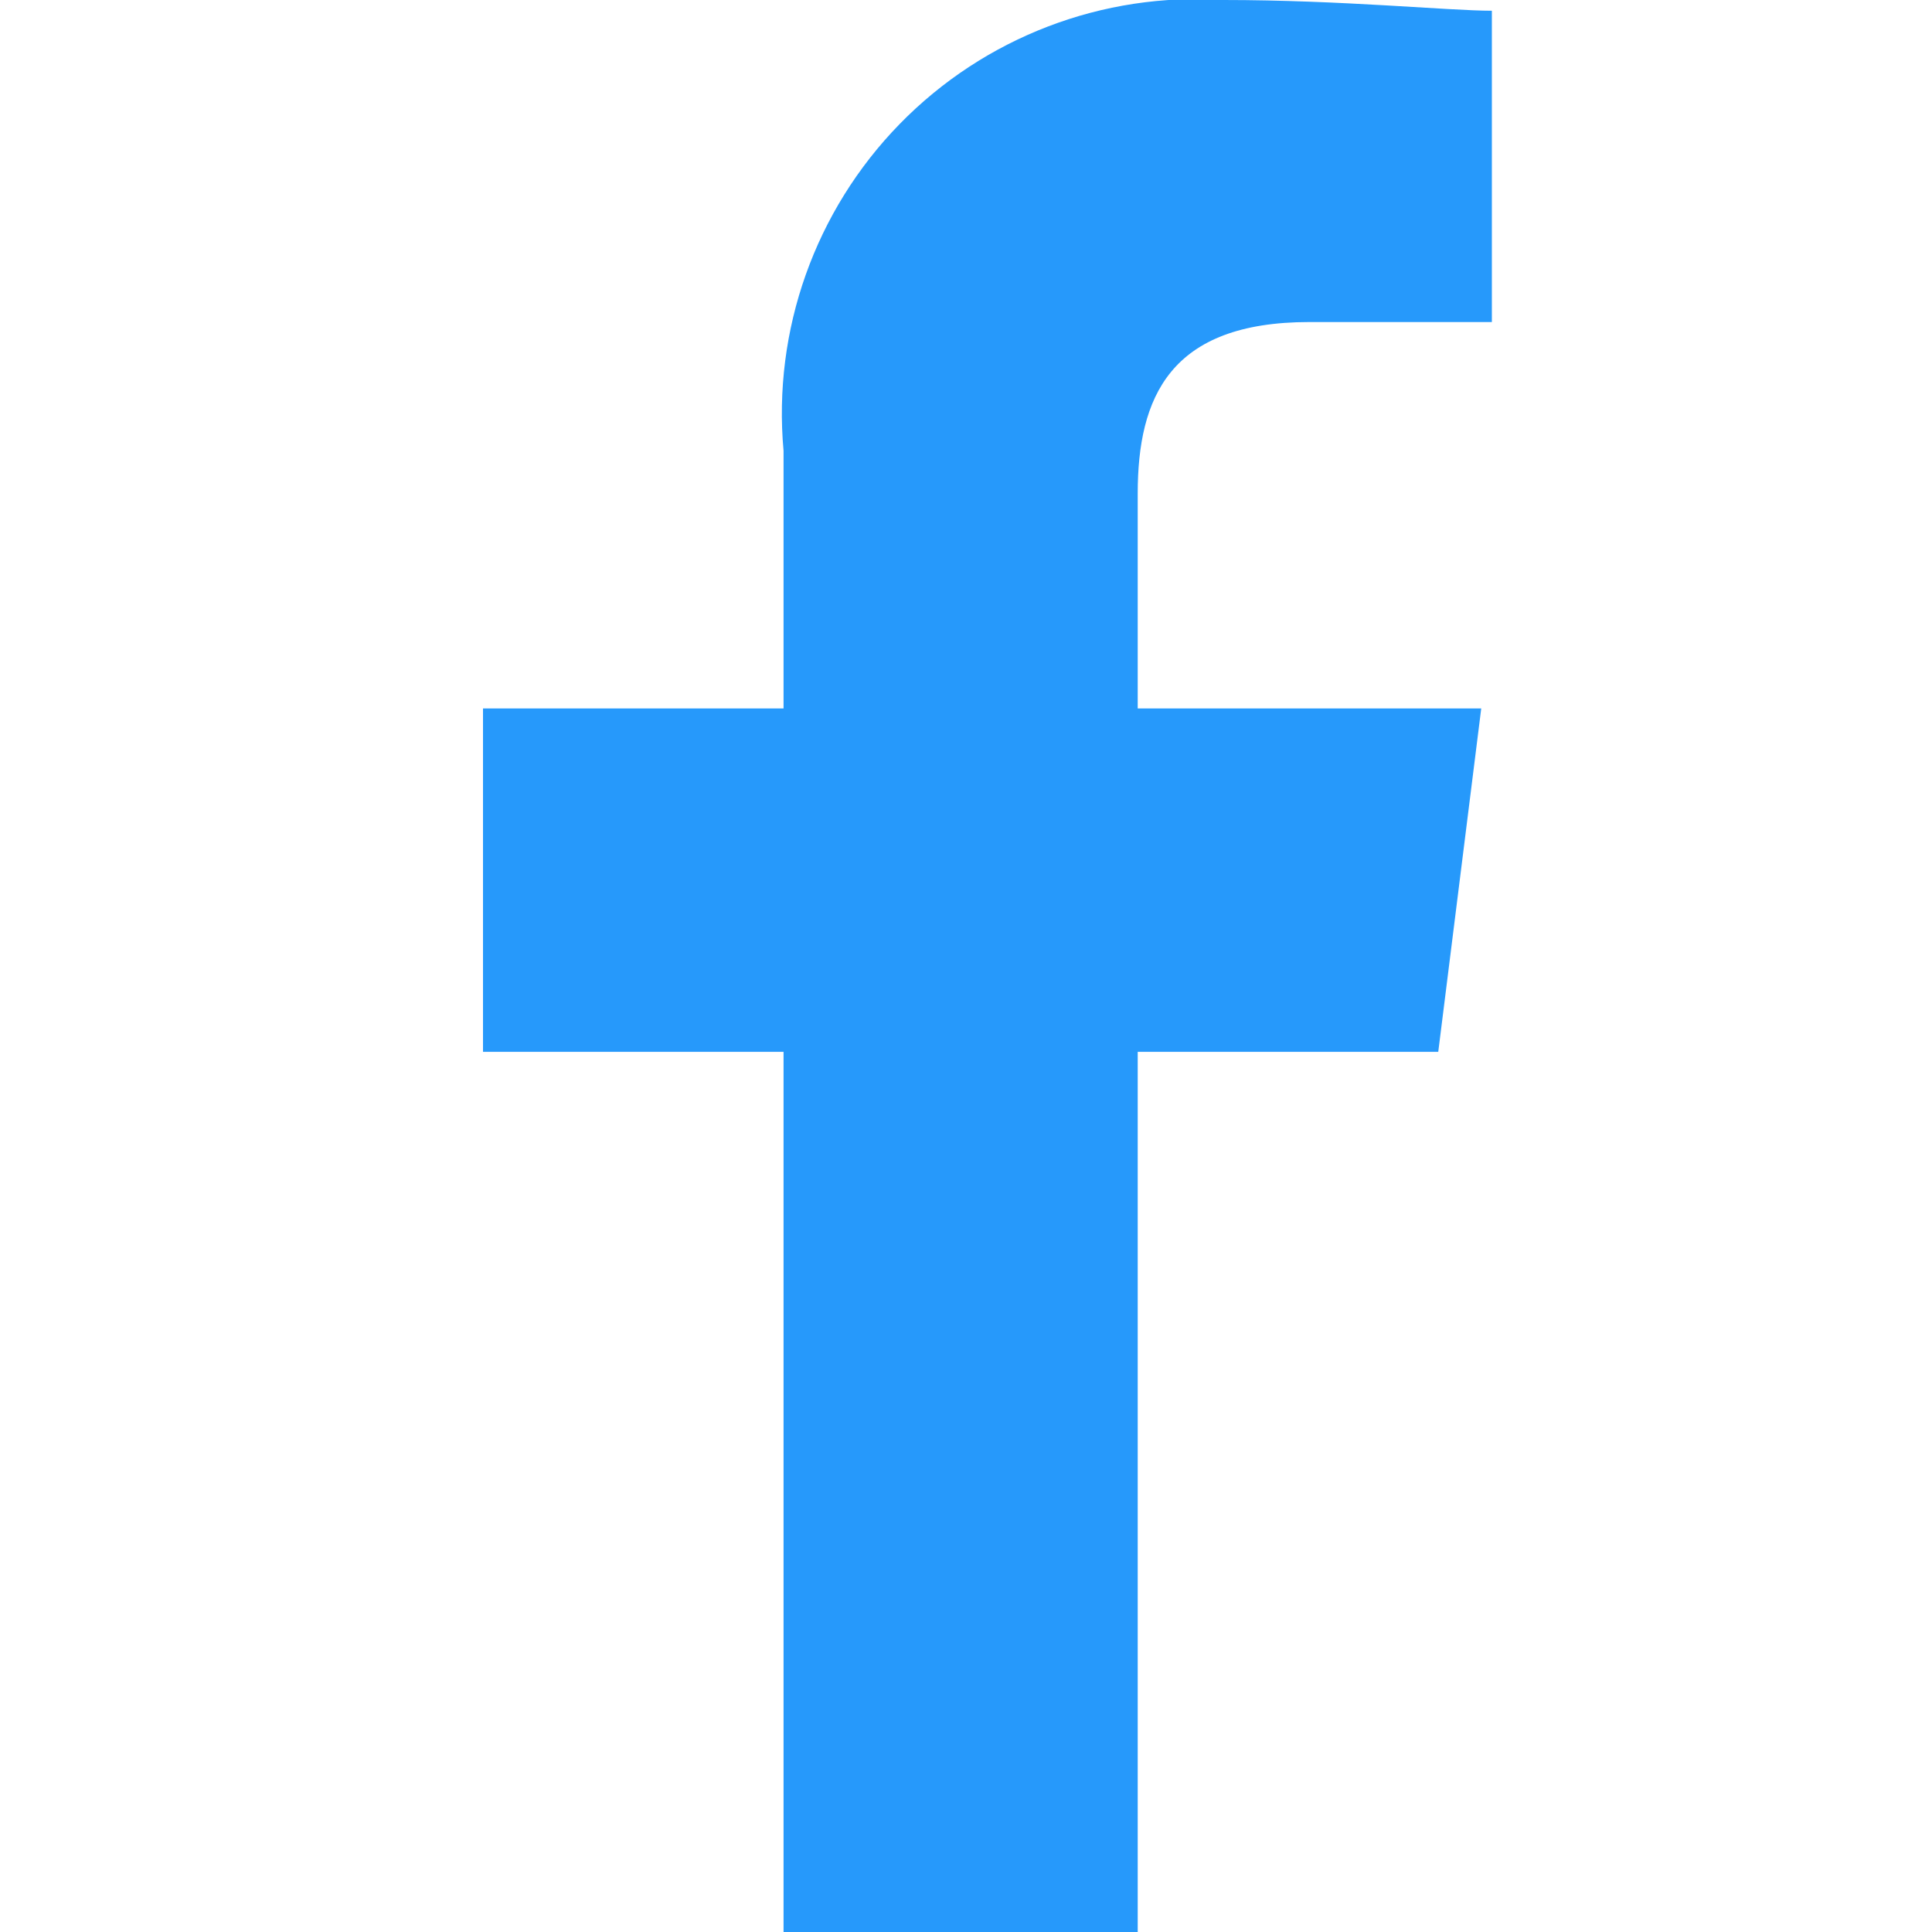
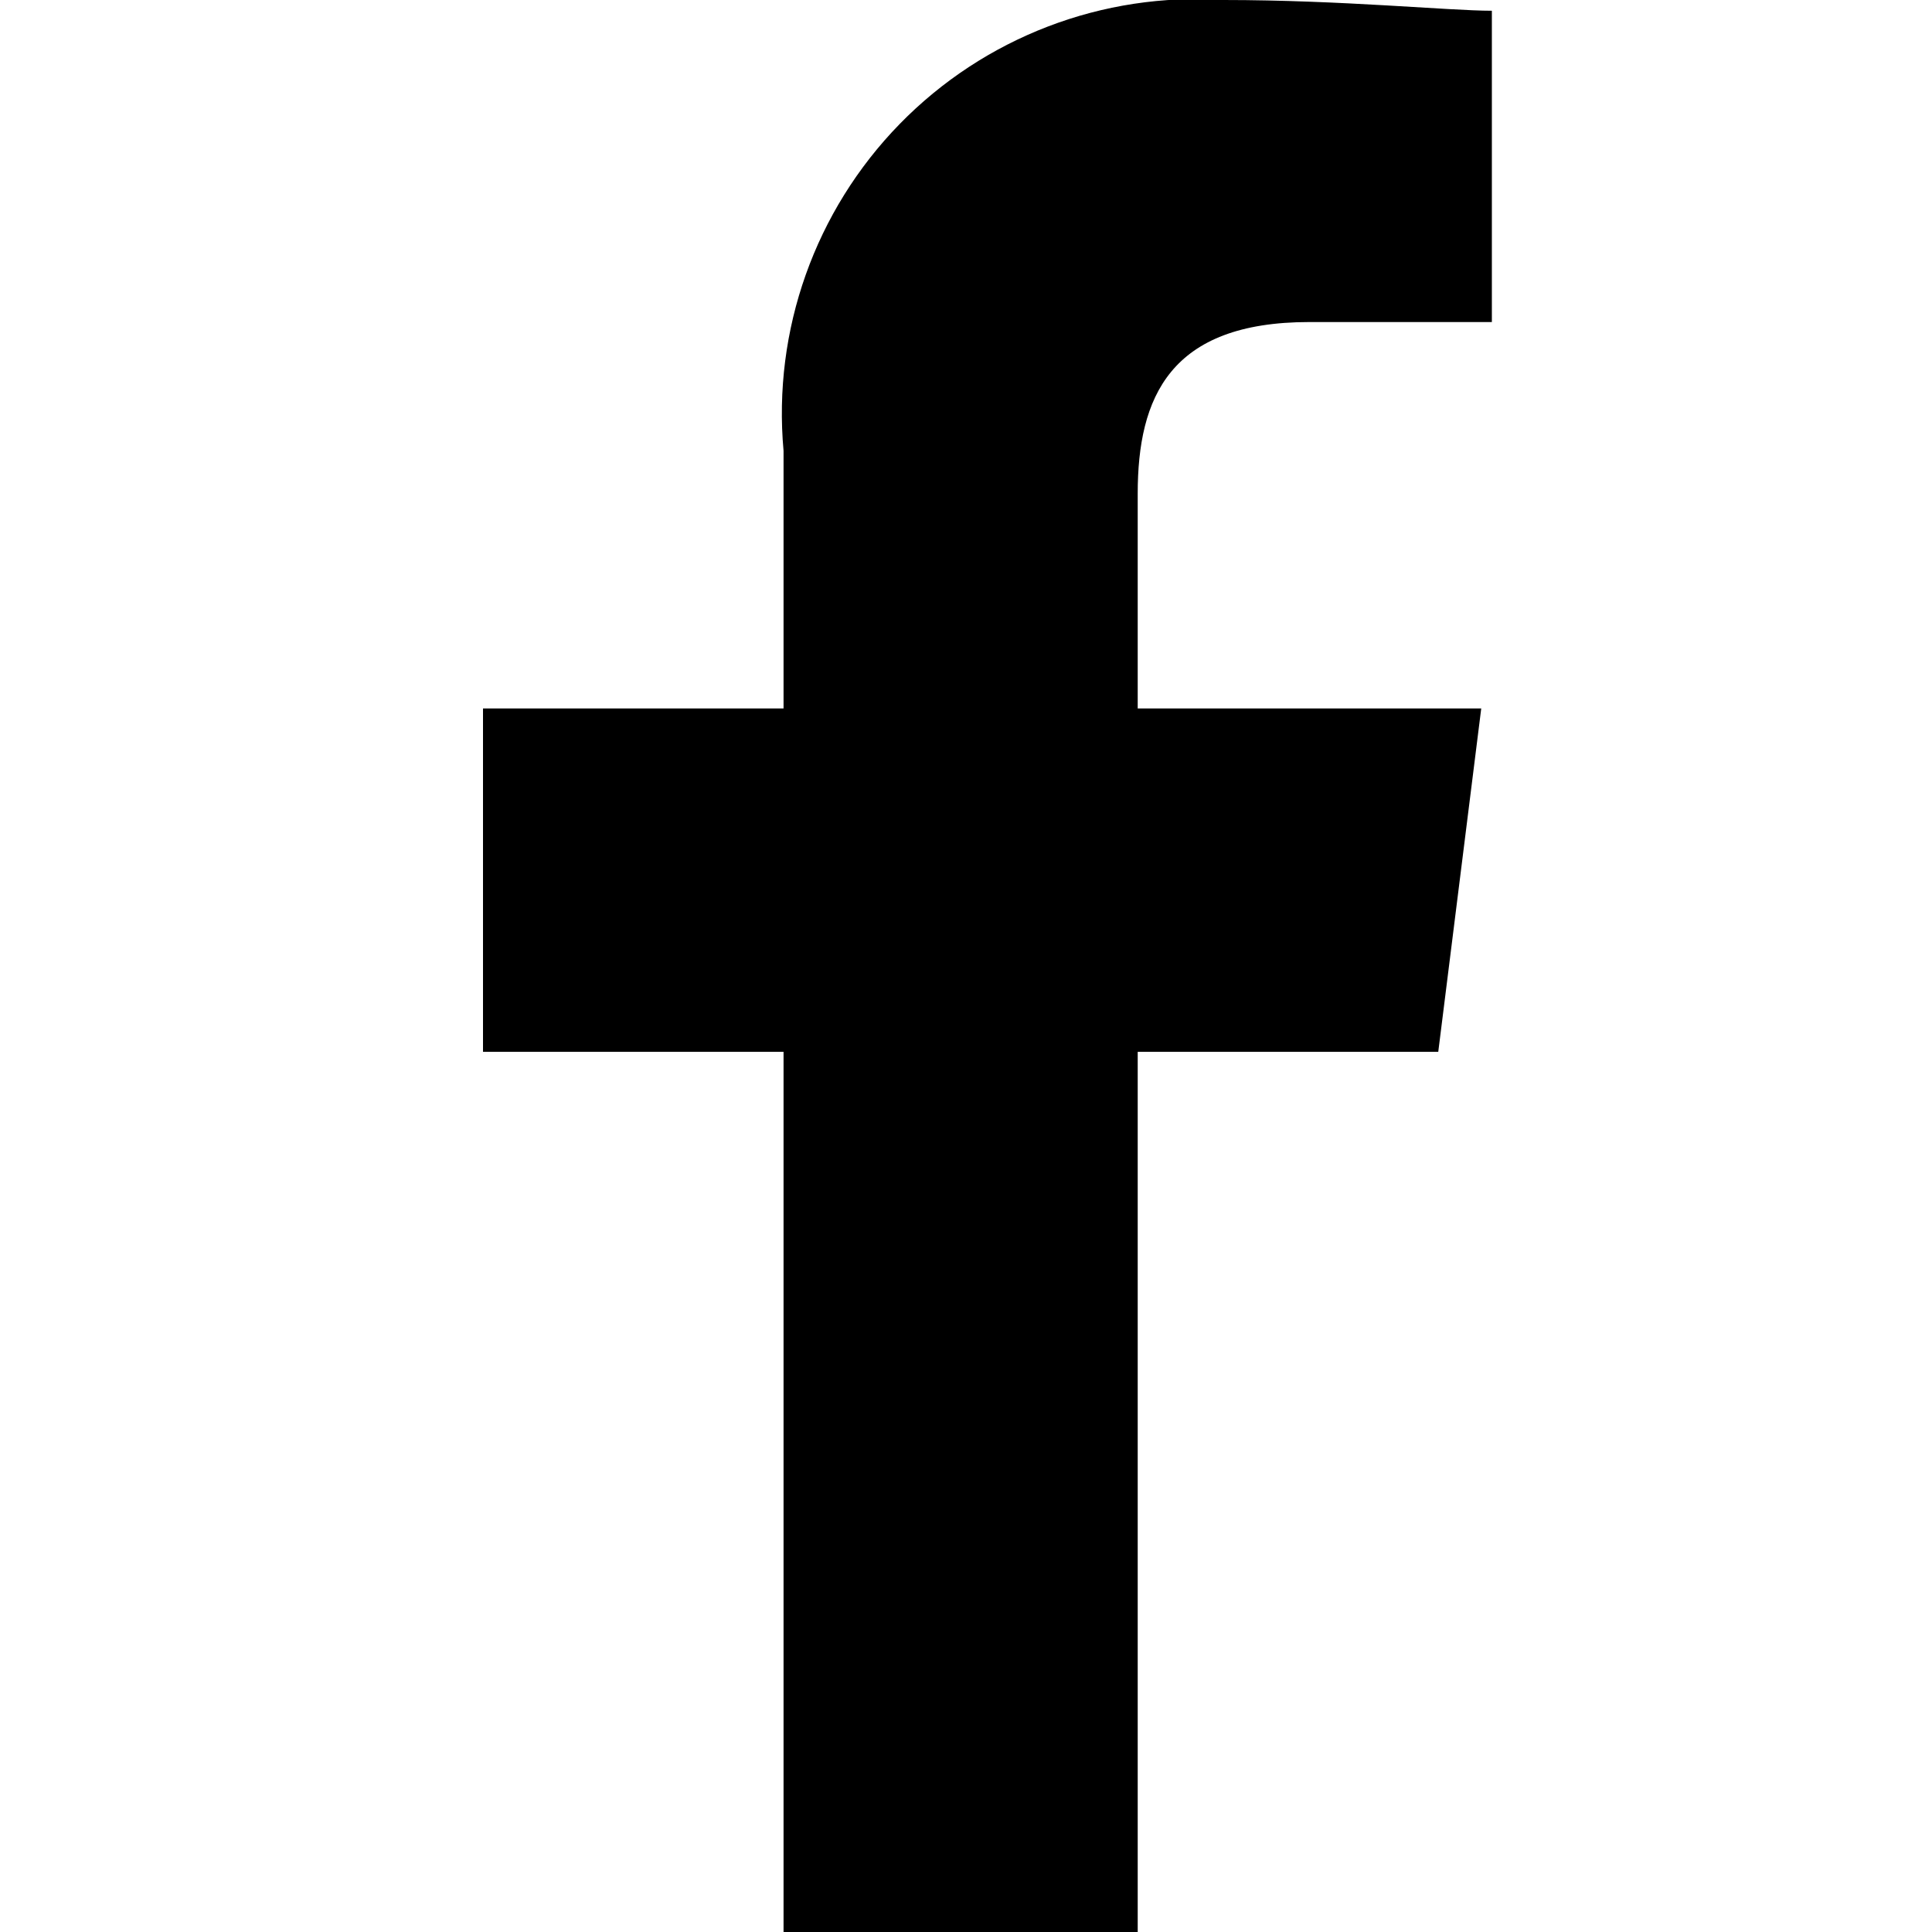
<svg xmlns="http://www.w3.org/2000/svg" id="Symbol_3_1" data-name="Symbol 3 – 1" width="16" height="16" viewBox="0 0 16 16">
  <defs>
    <style>
      .cls-1 {
        fill: none;
      }

      .cls-2 {
-         fill: #2699fb;
+         fill: black;
      }
    </style>
  </defs>
  <rect id="Rectangle_1458" data-name="Rectangle 1458" class="cls-1" width="16" height="16" />
  <path id="Path_1" data-name="Path 1" class="cls-2" d="M85.422,16V8.711h2.489l.356-2.844H85.422V4.089c0-.8.267-1.422,1.422-1.422h1.511V.089C88,.089,87.111,0,86.133,0a3.431,3.431,0,0,0-3.644,3.733V5.867H80V8.711h2.489V16Z" transform="translate(-76)" />
</svg>
